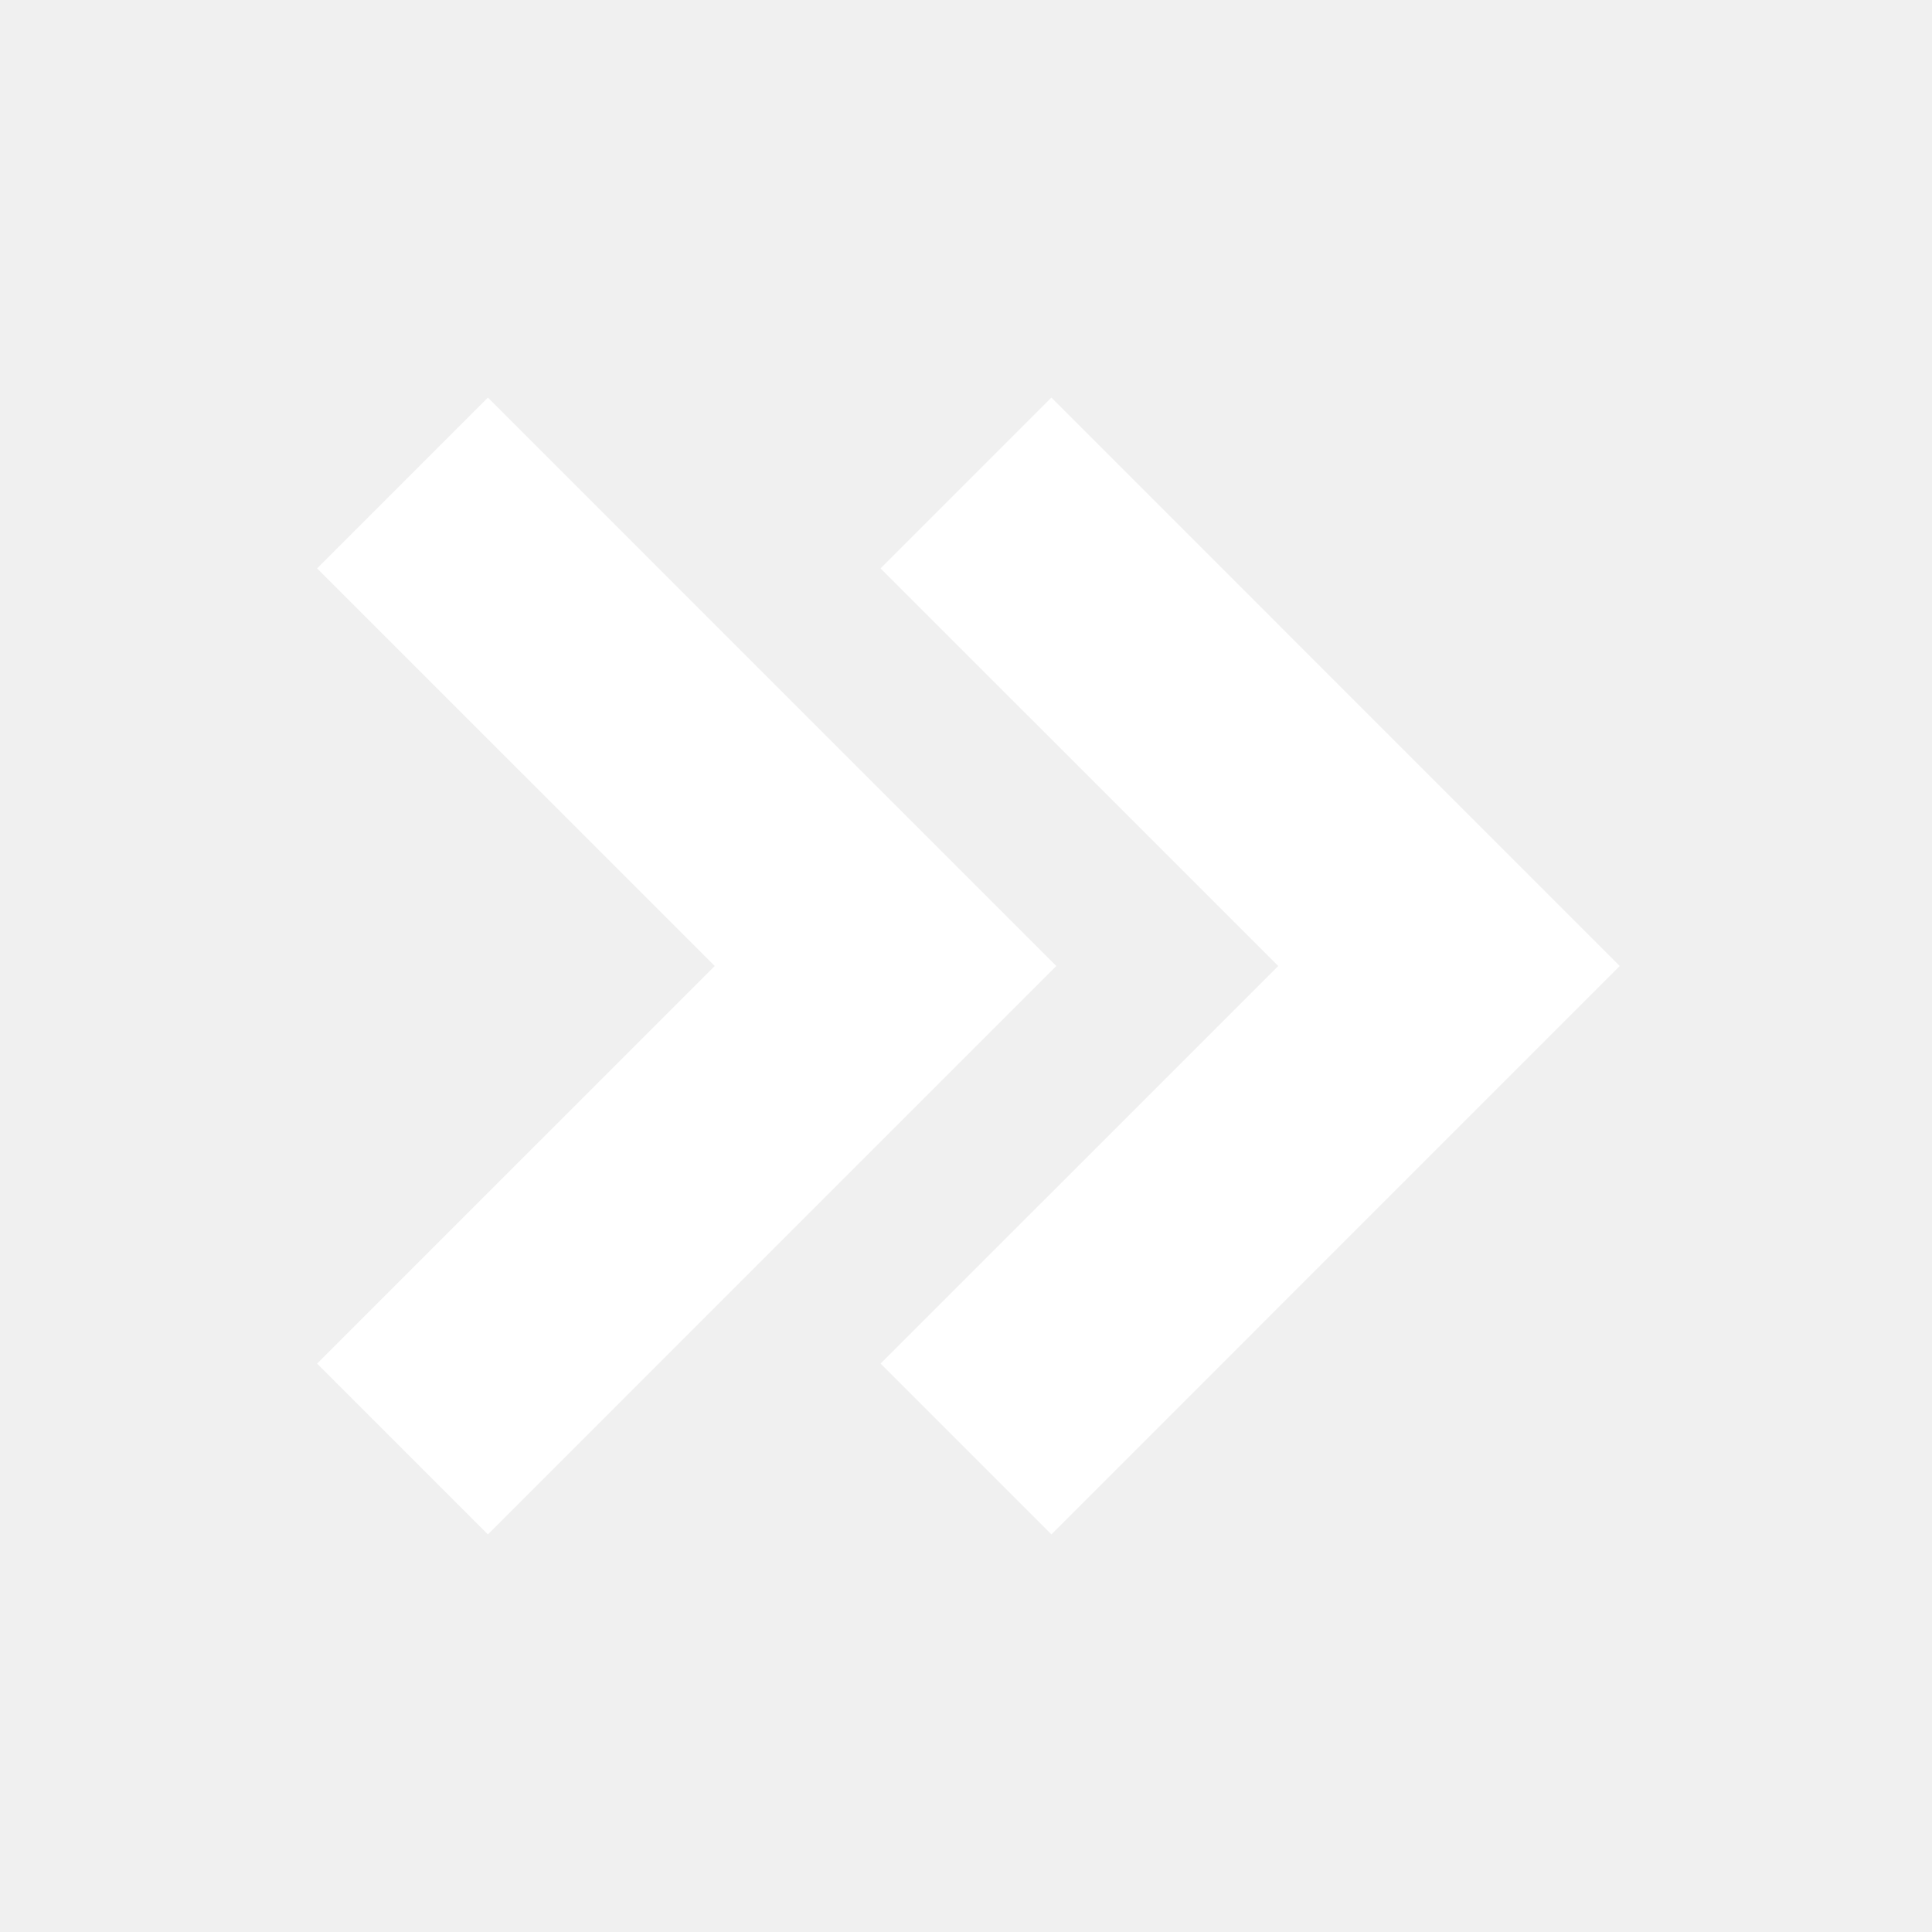
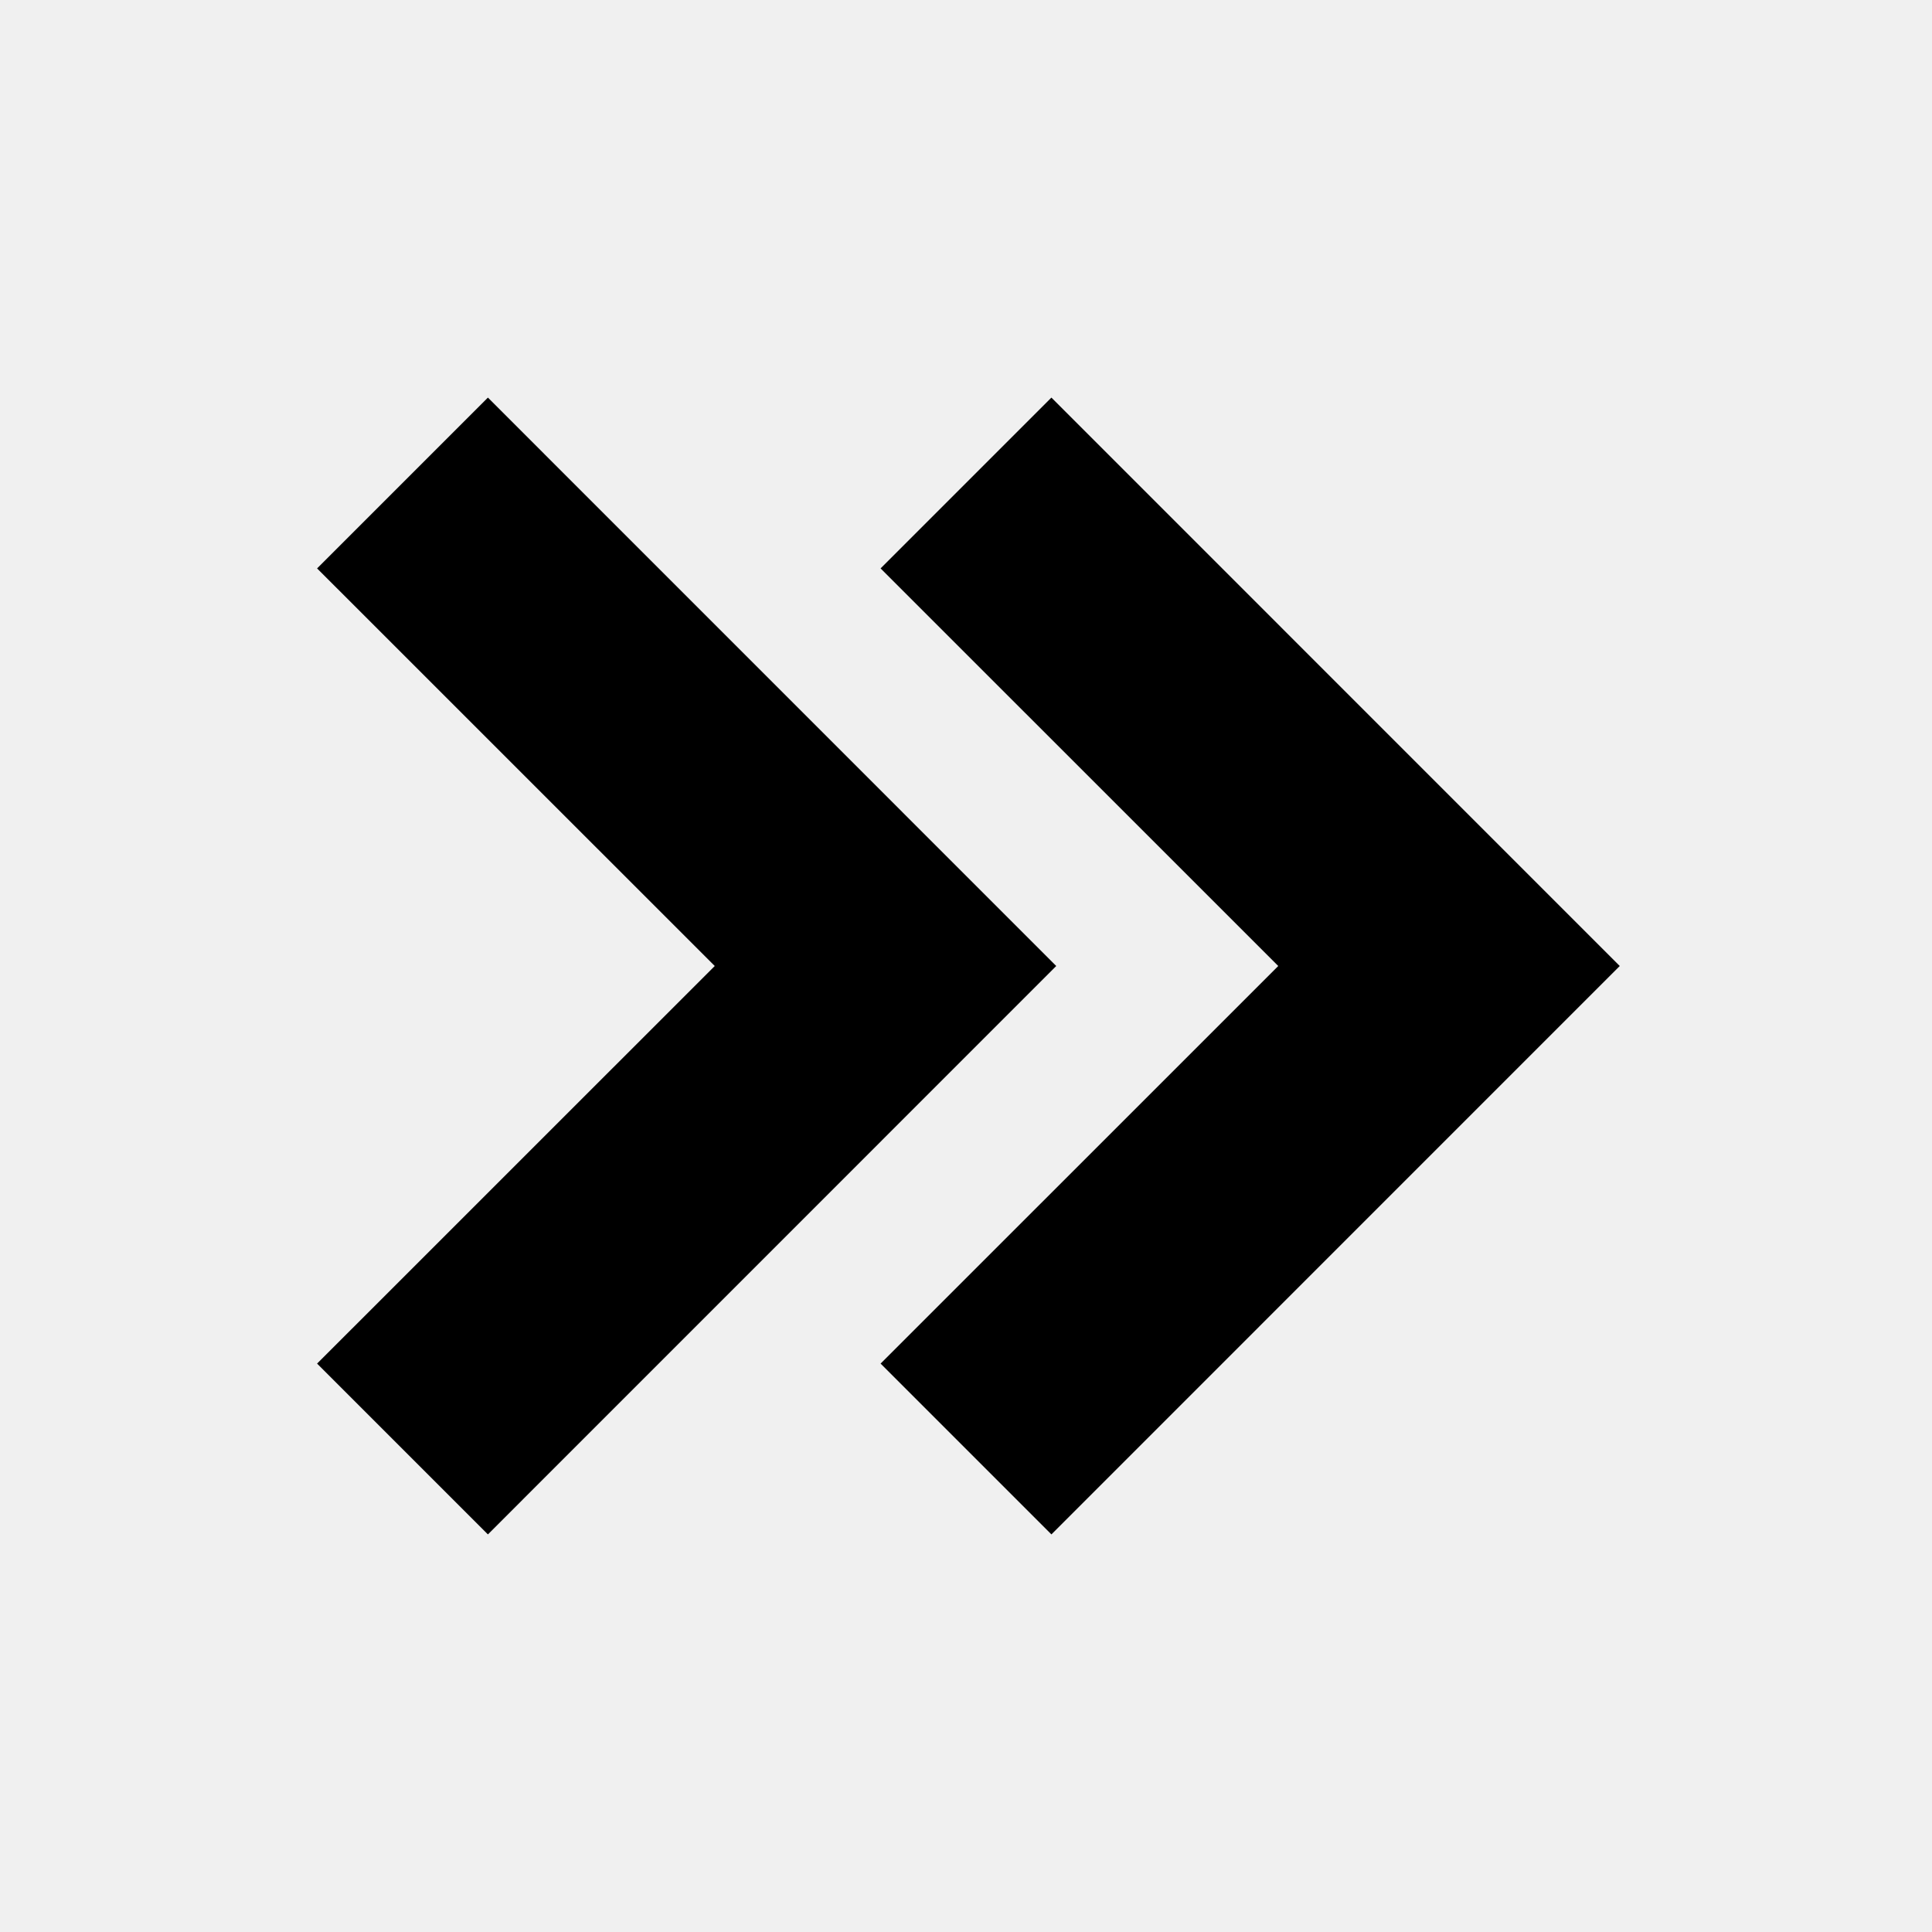
- <svg xmlns="http://www.w3.org/2000/svg" width="24" height="24" fill="#fff">
+ <svg xmlns="http://www.w3.org/2000/svg" width="24" height="24" fill="#000">
  <path d="M13.061 4.939l-2.122 2.122L15.879 12l-4.94 4.939 2.122 2.122L20.121 12z" />
  <path d="M6.061 19.061L13.121 12l-7.06-7.061-2.122 2.122L8.879 12l-4.94 4.939z" />
</svg>
